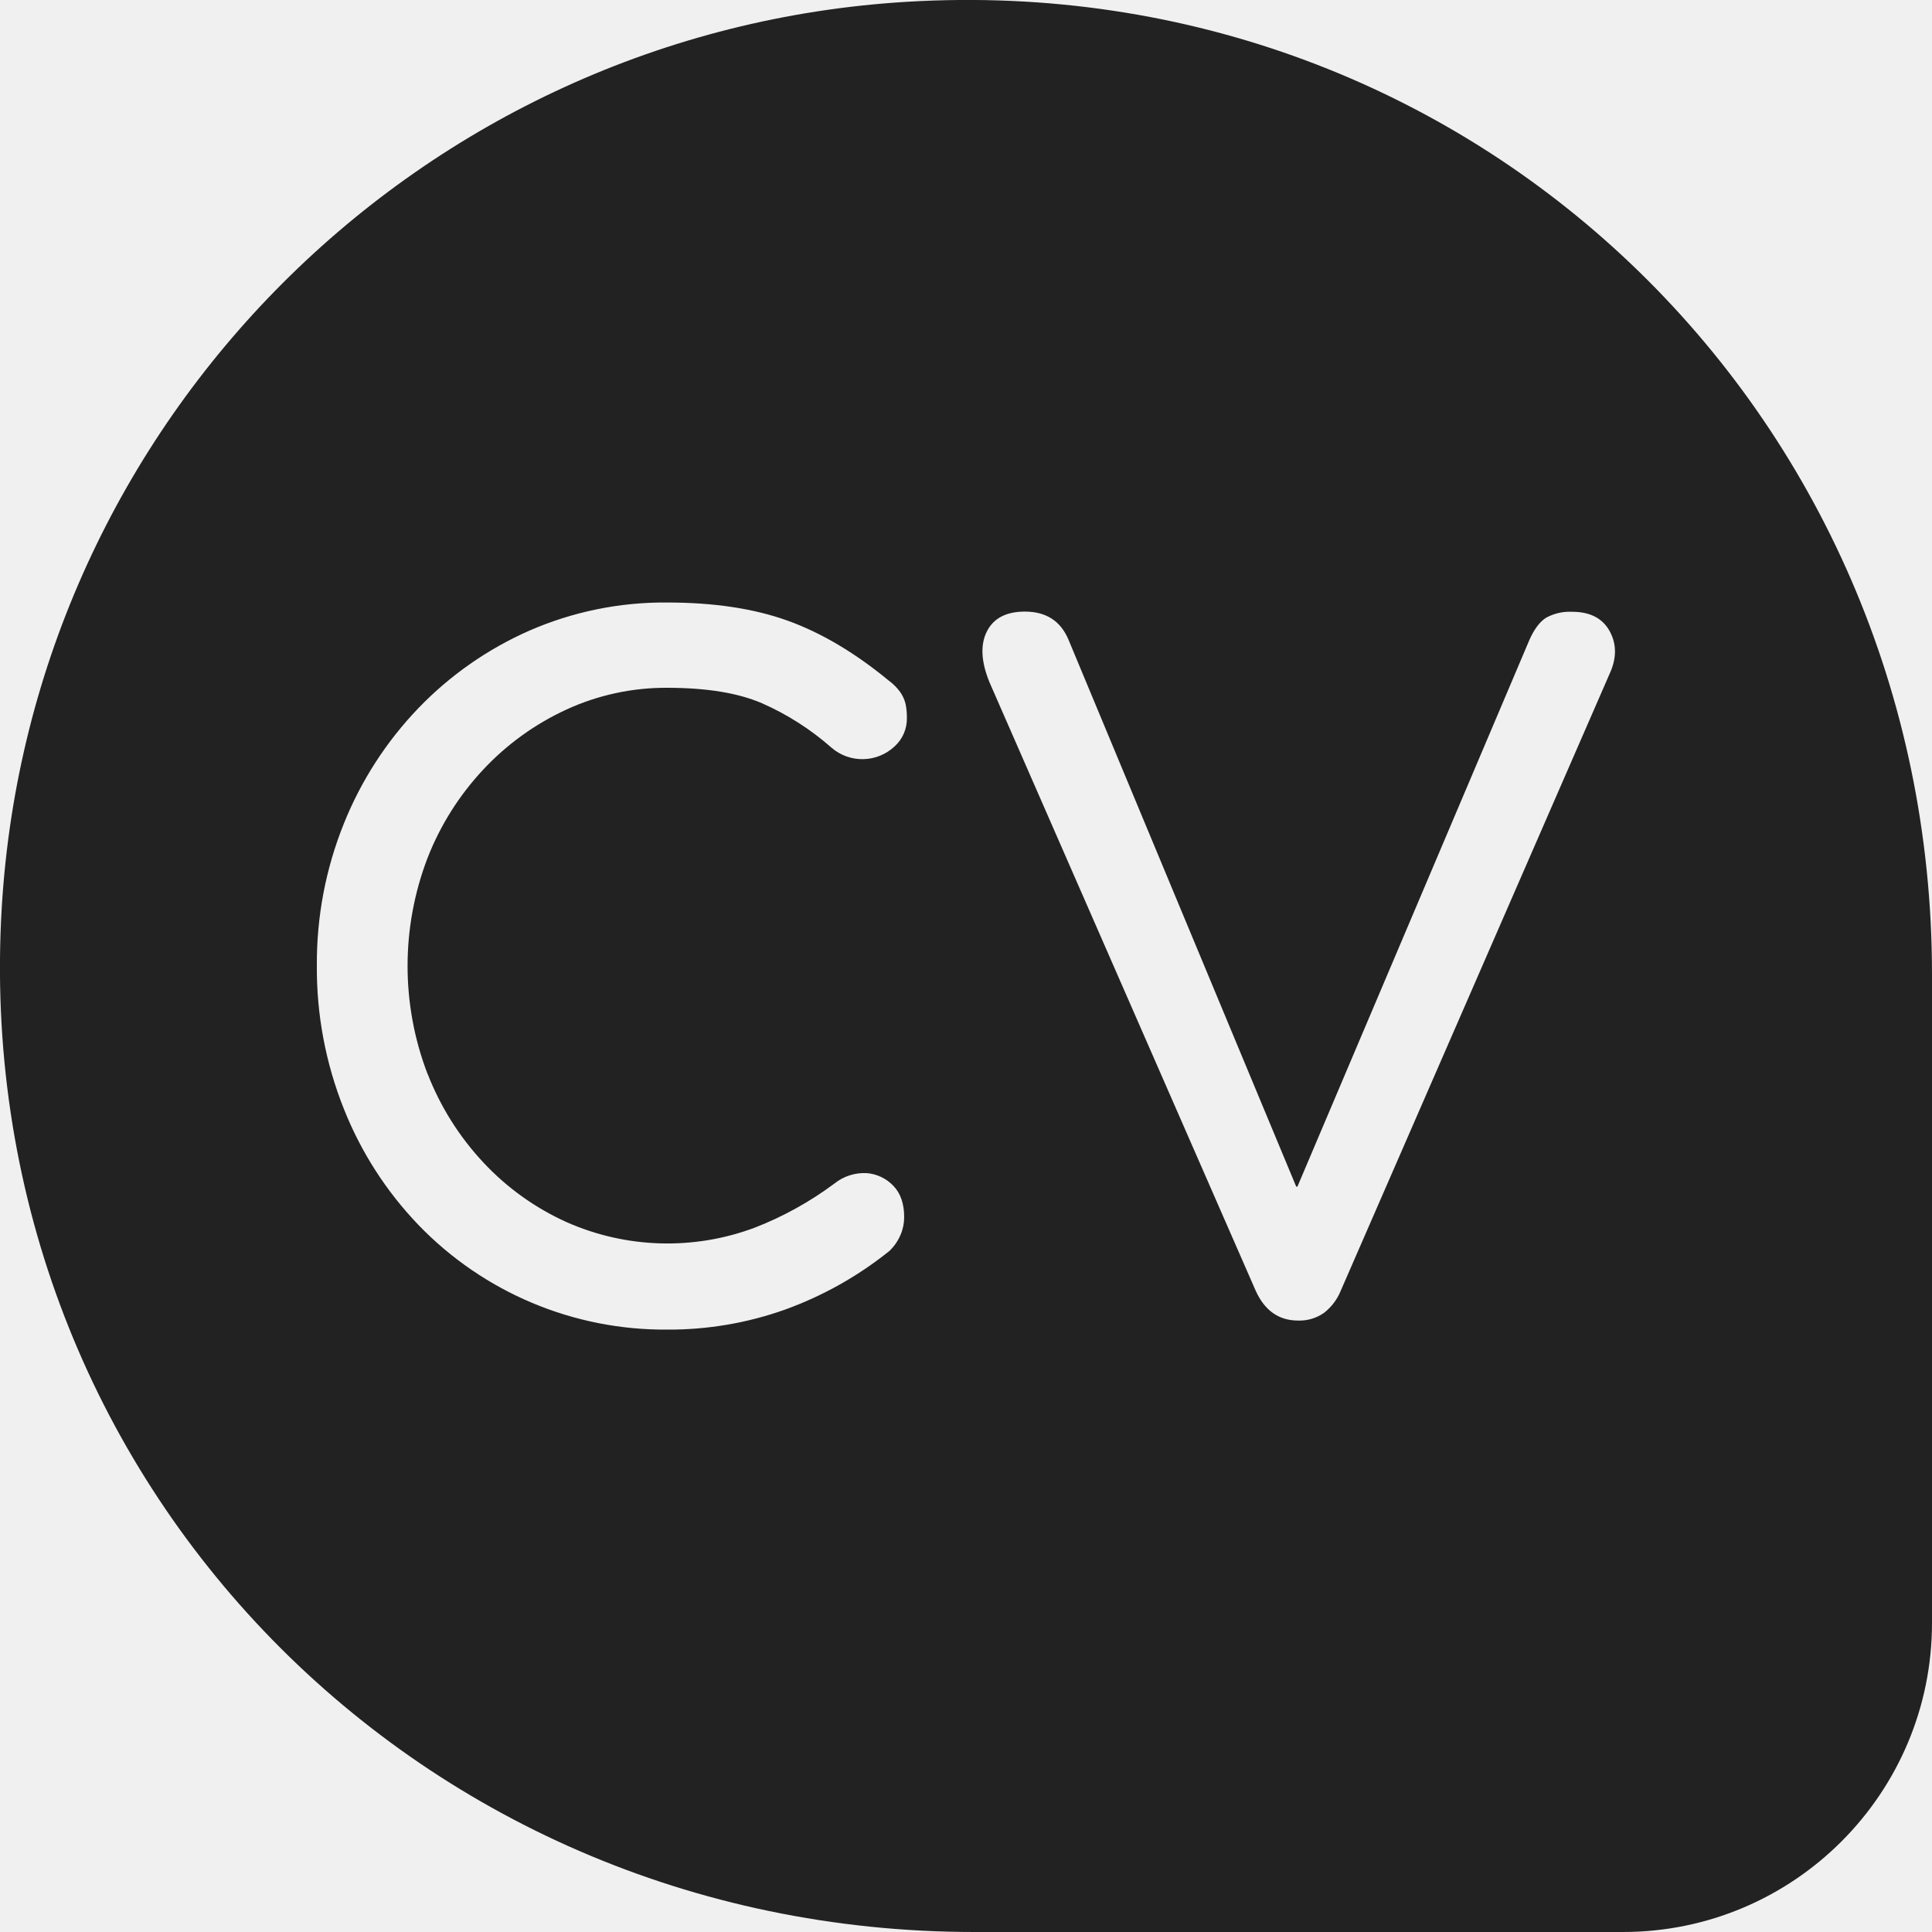
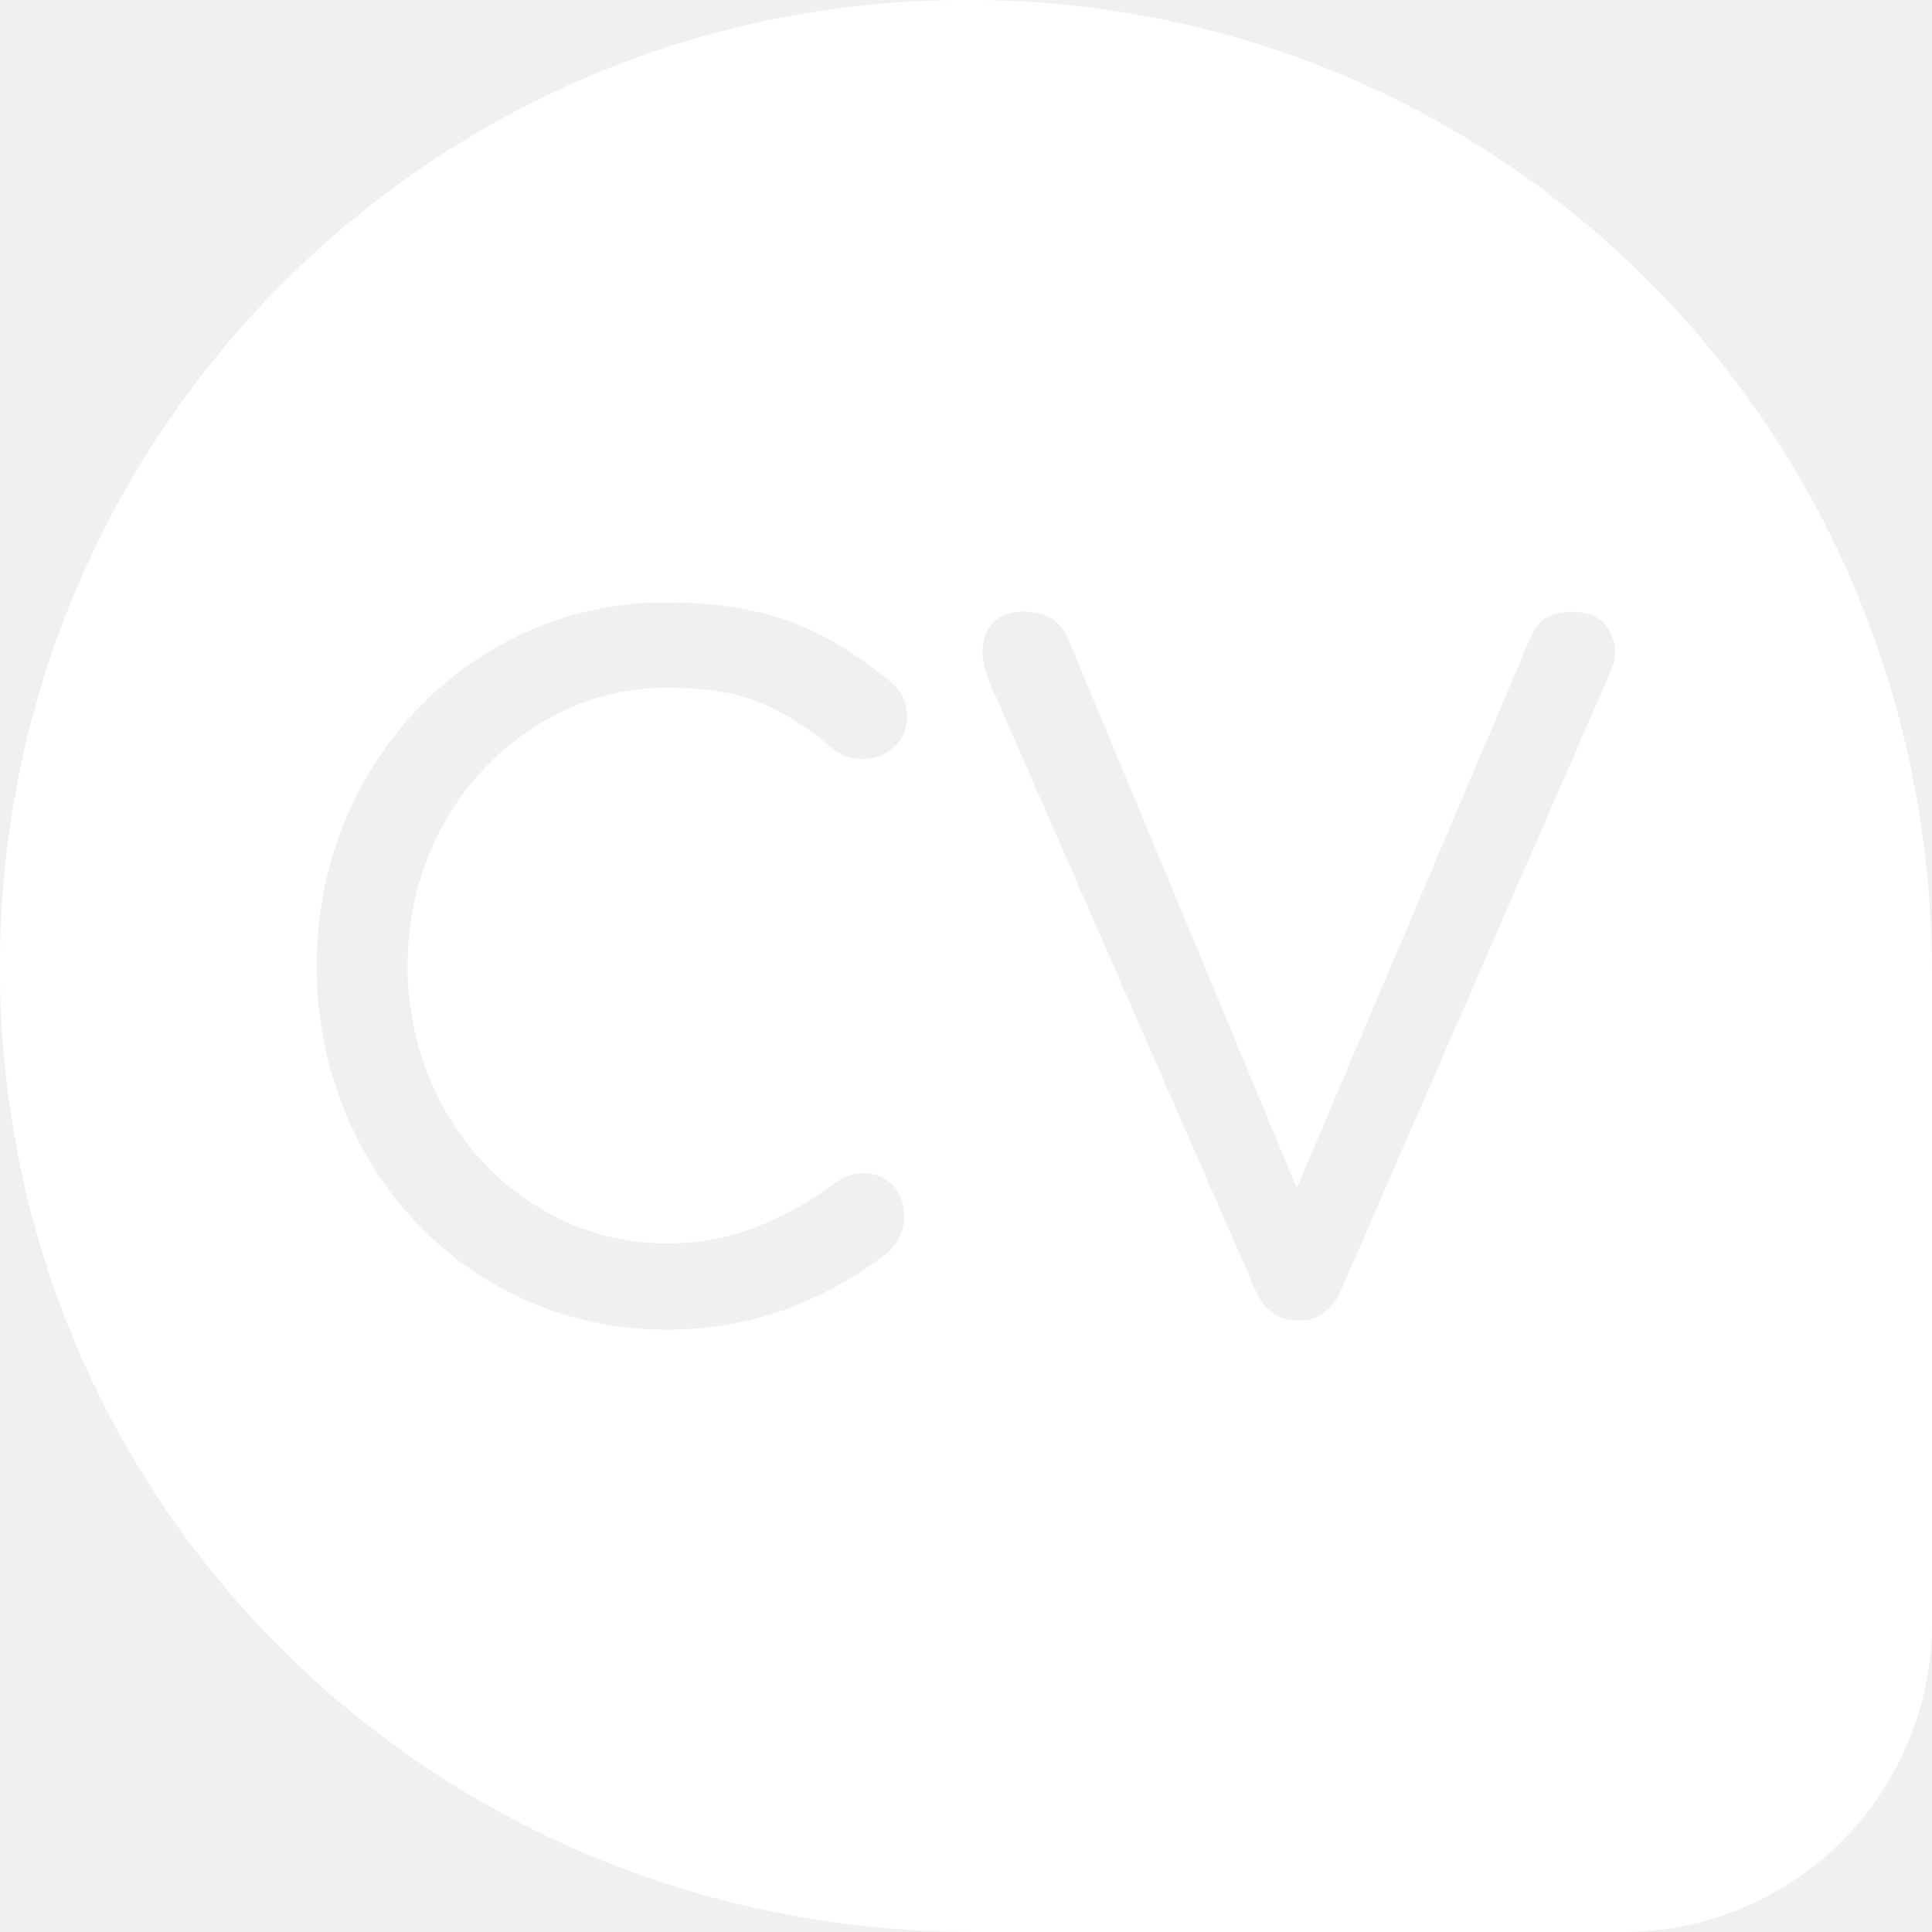
<svg xmlns="http://www.w3.org/2000/svg" id="Layer_1" data-name="Layer 1" viewBox="0 0 500 500">
  <defs>
    <style>
      .cls-1 {
-         fill: #222;
+         fill: #fff;
      }
    </style>
  </defs>
  <path class="cls-1" d="M234.77.46C108.83,8,8,108.83.46,234.77-8.3,380.58,106.12,500,252.19,500H420a80,80,0,0,0,80-80V252.19C500,106.12,380.58-8.3,234.77.46ZM110.7,278a71.49,71.49,0,0,0,14.44,22.9,67.26,67.26,0,0,0,21.5,15.39,64.44,64.44,0,0,0,48.74,1.41,87.69,87.69,0,0,0,20.55-11.39,12.35,12.35,0,0,1,8.34-2.71,10.63,10.63,0,0,1,6.93,3.29Q234,309.78,234,315a11.66,11.66,0,0,1-.94,4.58,12.92,12.92,0,0,1-2.8,4.1l0,0a94.35,94.35,0,0,1-27.11,15.25,89.51,89.51,0,0,1-30.42,5.17,88.5,88.5,0,0,1-64.48-27.13A92.69,92.69,0,0,1,89,287,98.06,98.06,0,0,1,82,249.88,96.63,96.63,0,0,1,89,213.12a93.24,93.24,0,0,1,19.26-29.83A90.42,90.42,0,0,1,137,163.21a87.19,87.19,0,0,1,35.7-7.28q18.07,0,31.12,4.69T230,176.13a13.36,13.36,0,0,1,2.94,2.93,9.12,9.12,0,0,1,1.41,3.06,16.7,16.7,0,0,1,.35,3.64,9.68,9.68,0,0,1-3.17,7.4,12.21,12.21,0,0,1-16.33.35,69.51,69.51,0,0,0-18-11.51q-9.27-4-24.54-4a61.56,61.56,0,0,0-26.07,5.63,68.87,68.87,0,0,0-21.5,15.51,71.49,71.49,0,0,0-14.44,22.9,78.14,78.14,0,0,0,0,55.9ZM416.52,174.48,347,334a13.78,13.78,0,0,1-4.34,5.76,11,11,0,0,1-6.7,2q-7.51,0-11-7.75L256.09,176.6q-3.28-8-.7-13.16t9.86-5.16q8.22,0,11.28,7.28L335.42,307a.21.21,0,0,0,.39,0l60-141.39q1.88-4.23,4.35-5.76a12.7,12.7,0,0,1,6.69-1.52q7,0,9.75,5.05T416.52,174.48Z" />
</svg>
